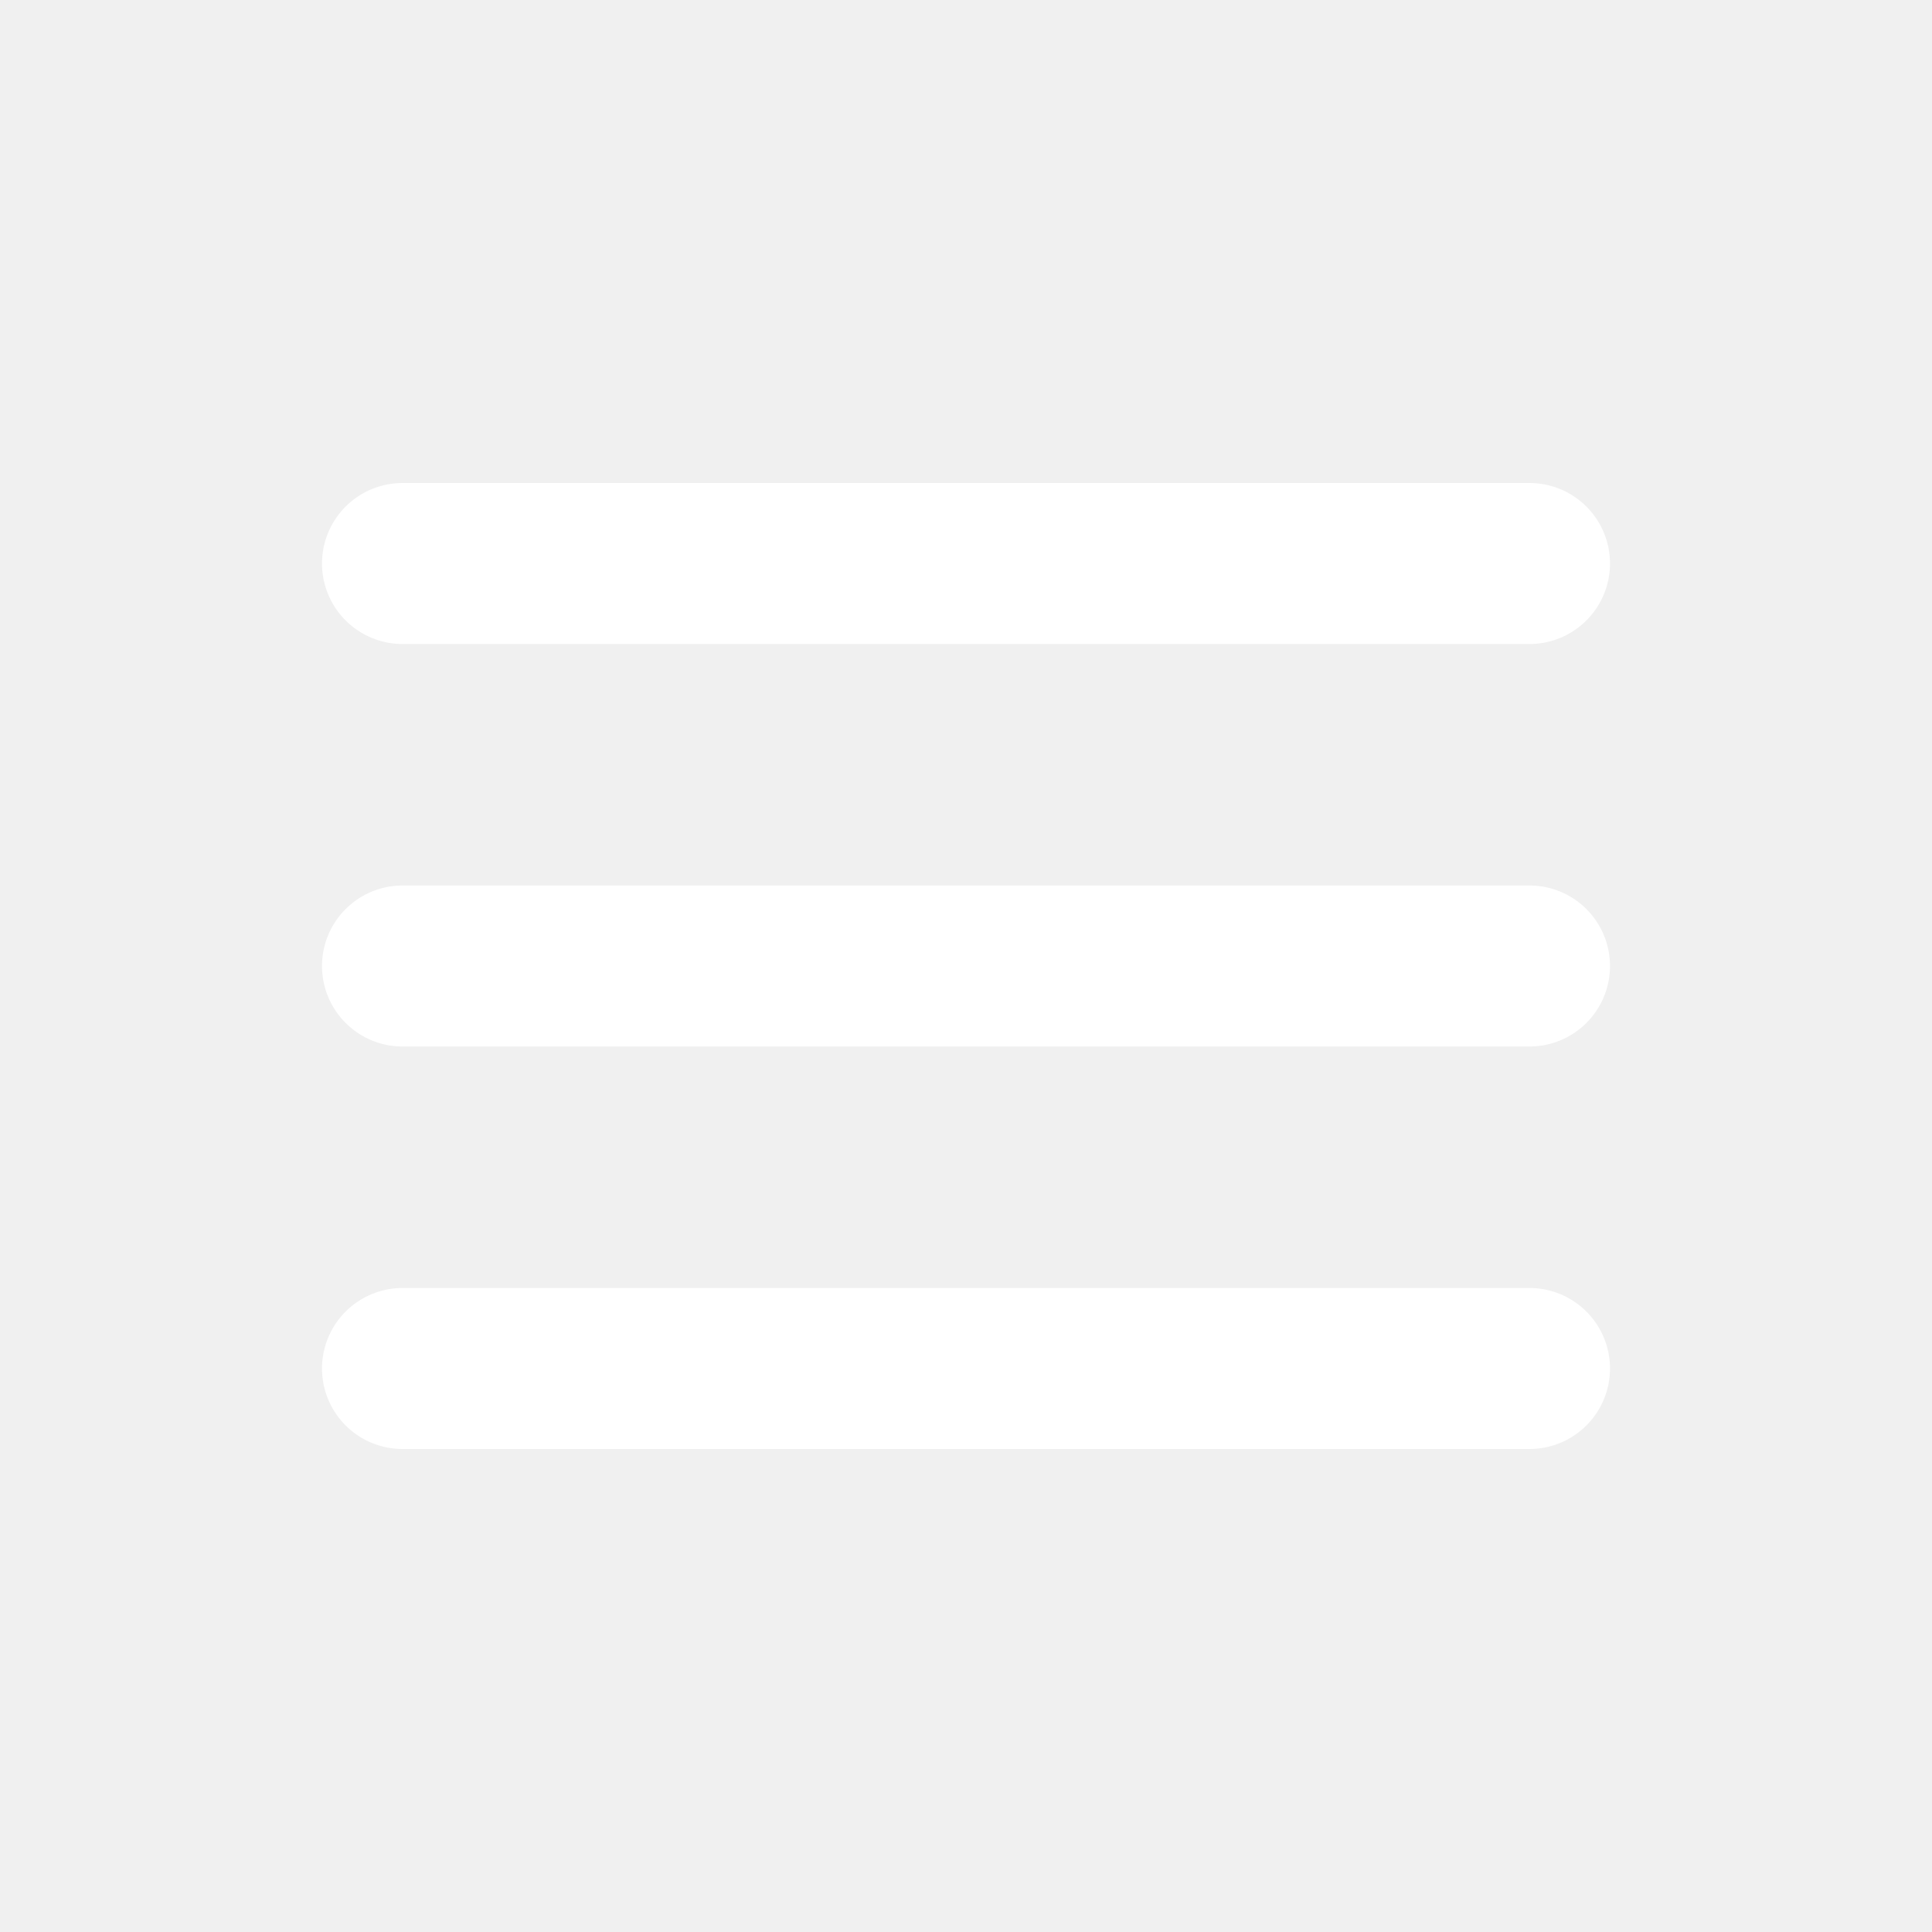
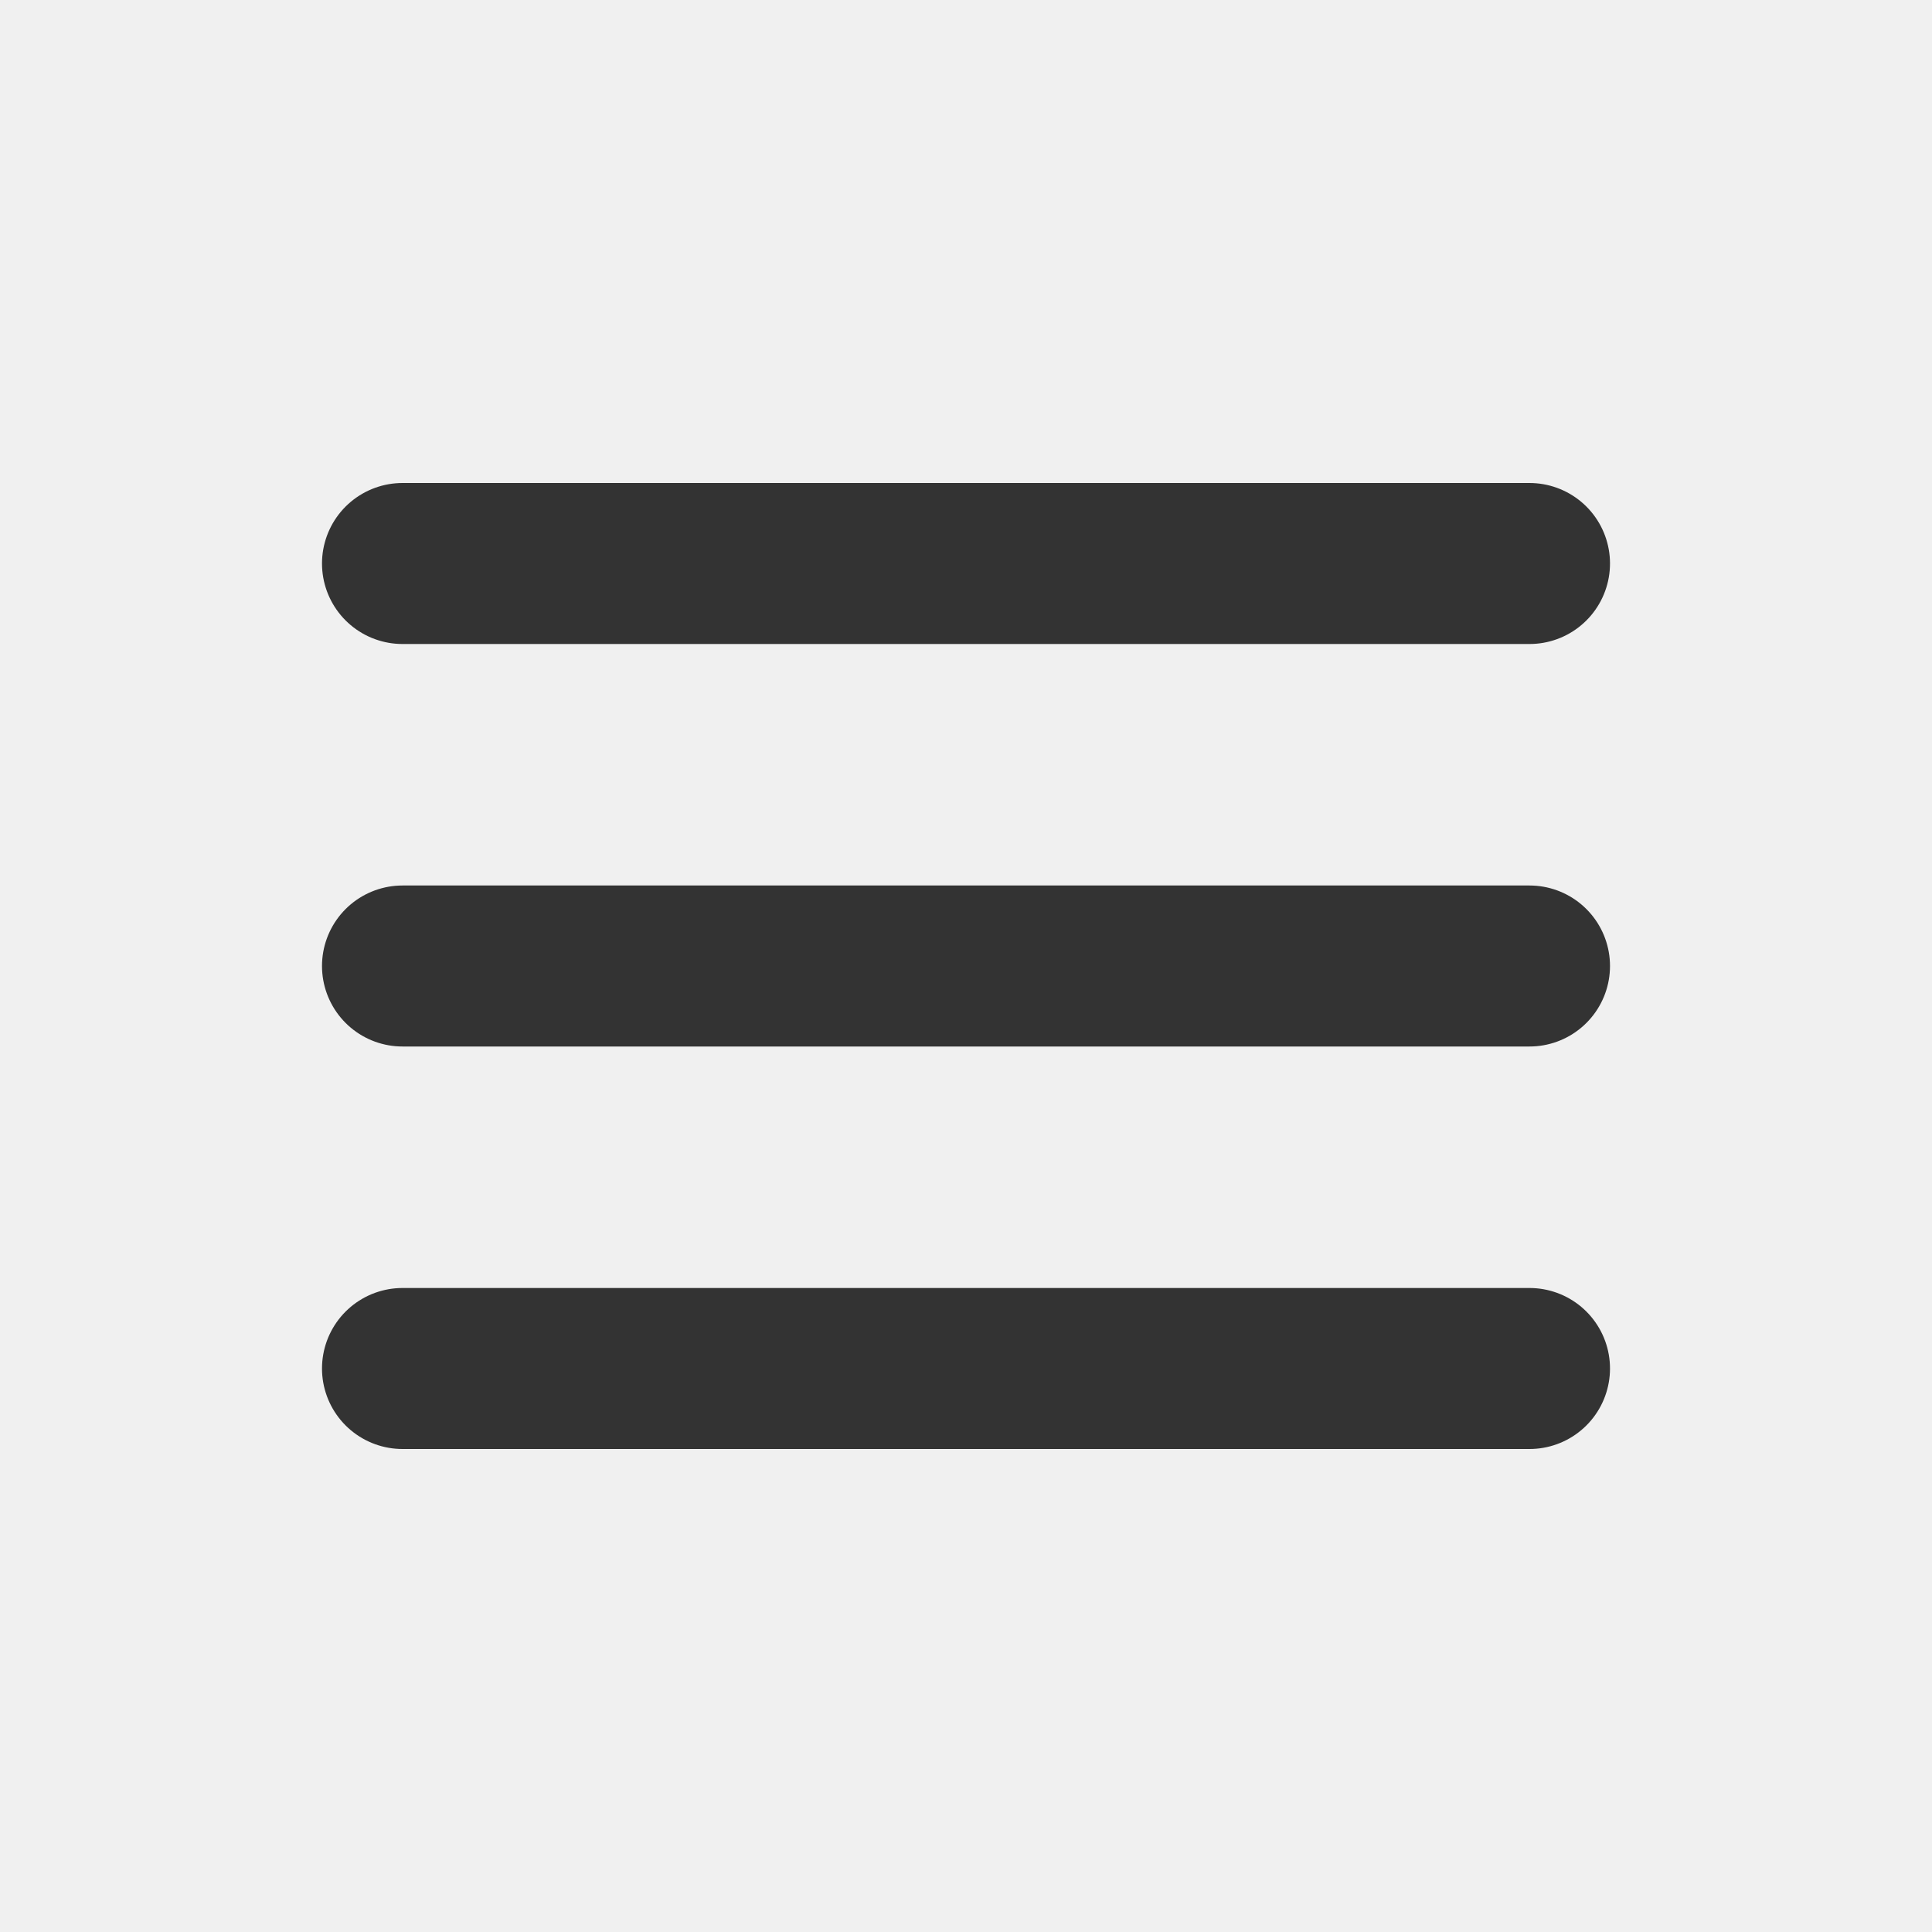
<svg xmlns="http://www.w3.org/2000/svg" width="32" height="32" viewBox="0 0 24 24">
-   <path fill="none" stroke="#fff" stroke-linecap="round" stroke-linejoin="round" stroke-width="2" d="M5 17h14M5 12h14M5 7h14" />
+   <path fill="none" stroke="#333" stroke-linecap="round" stroke-linejoin="round" stroke-width="2" d="M5 17h14M5 12h14M5 7h14" />
</svg>
